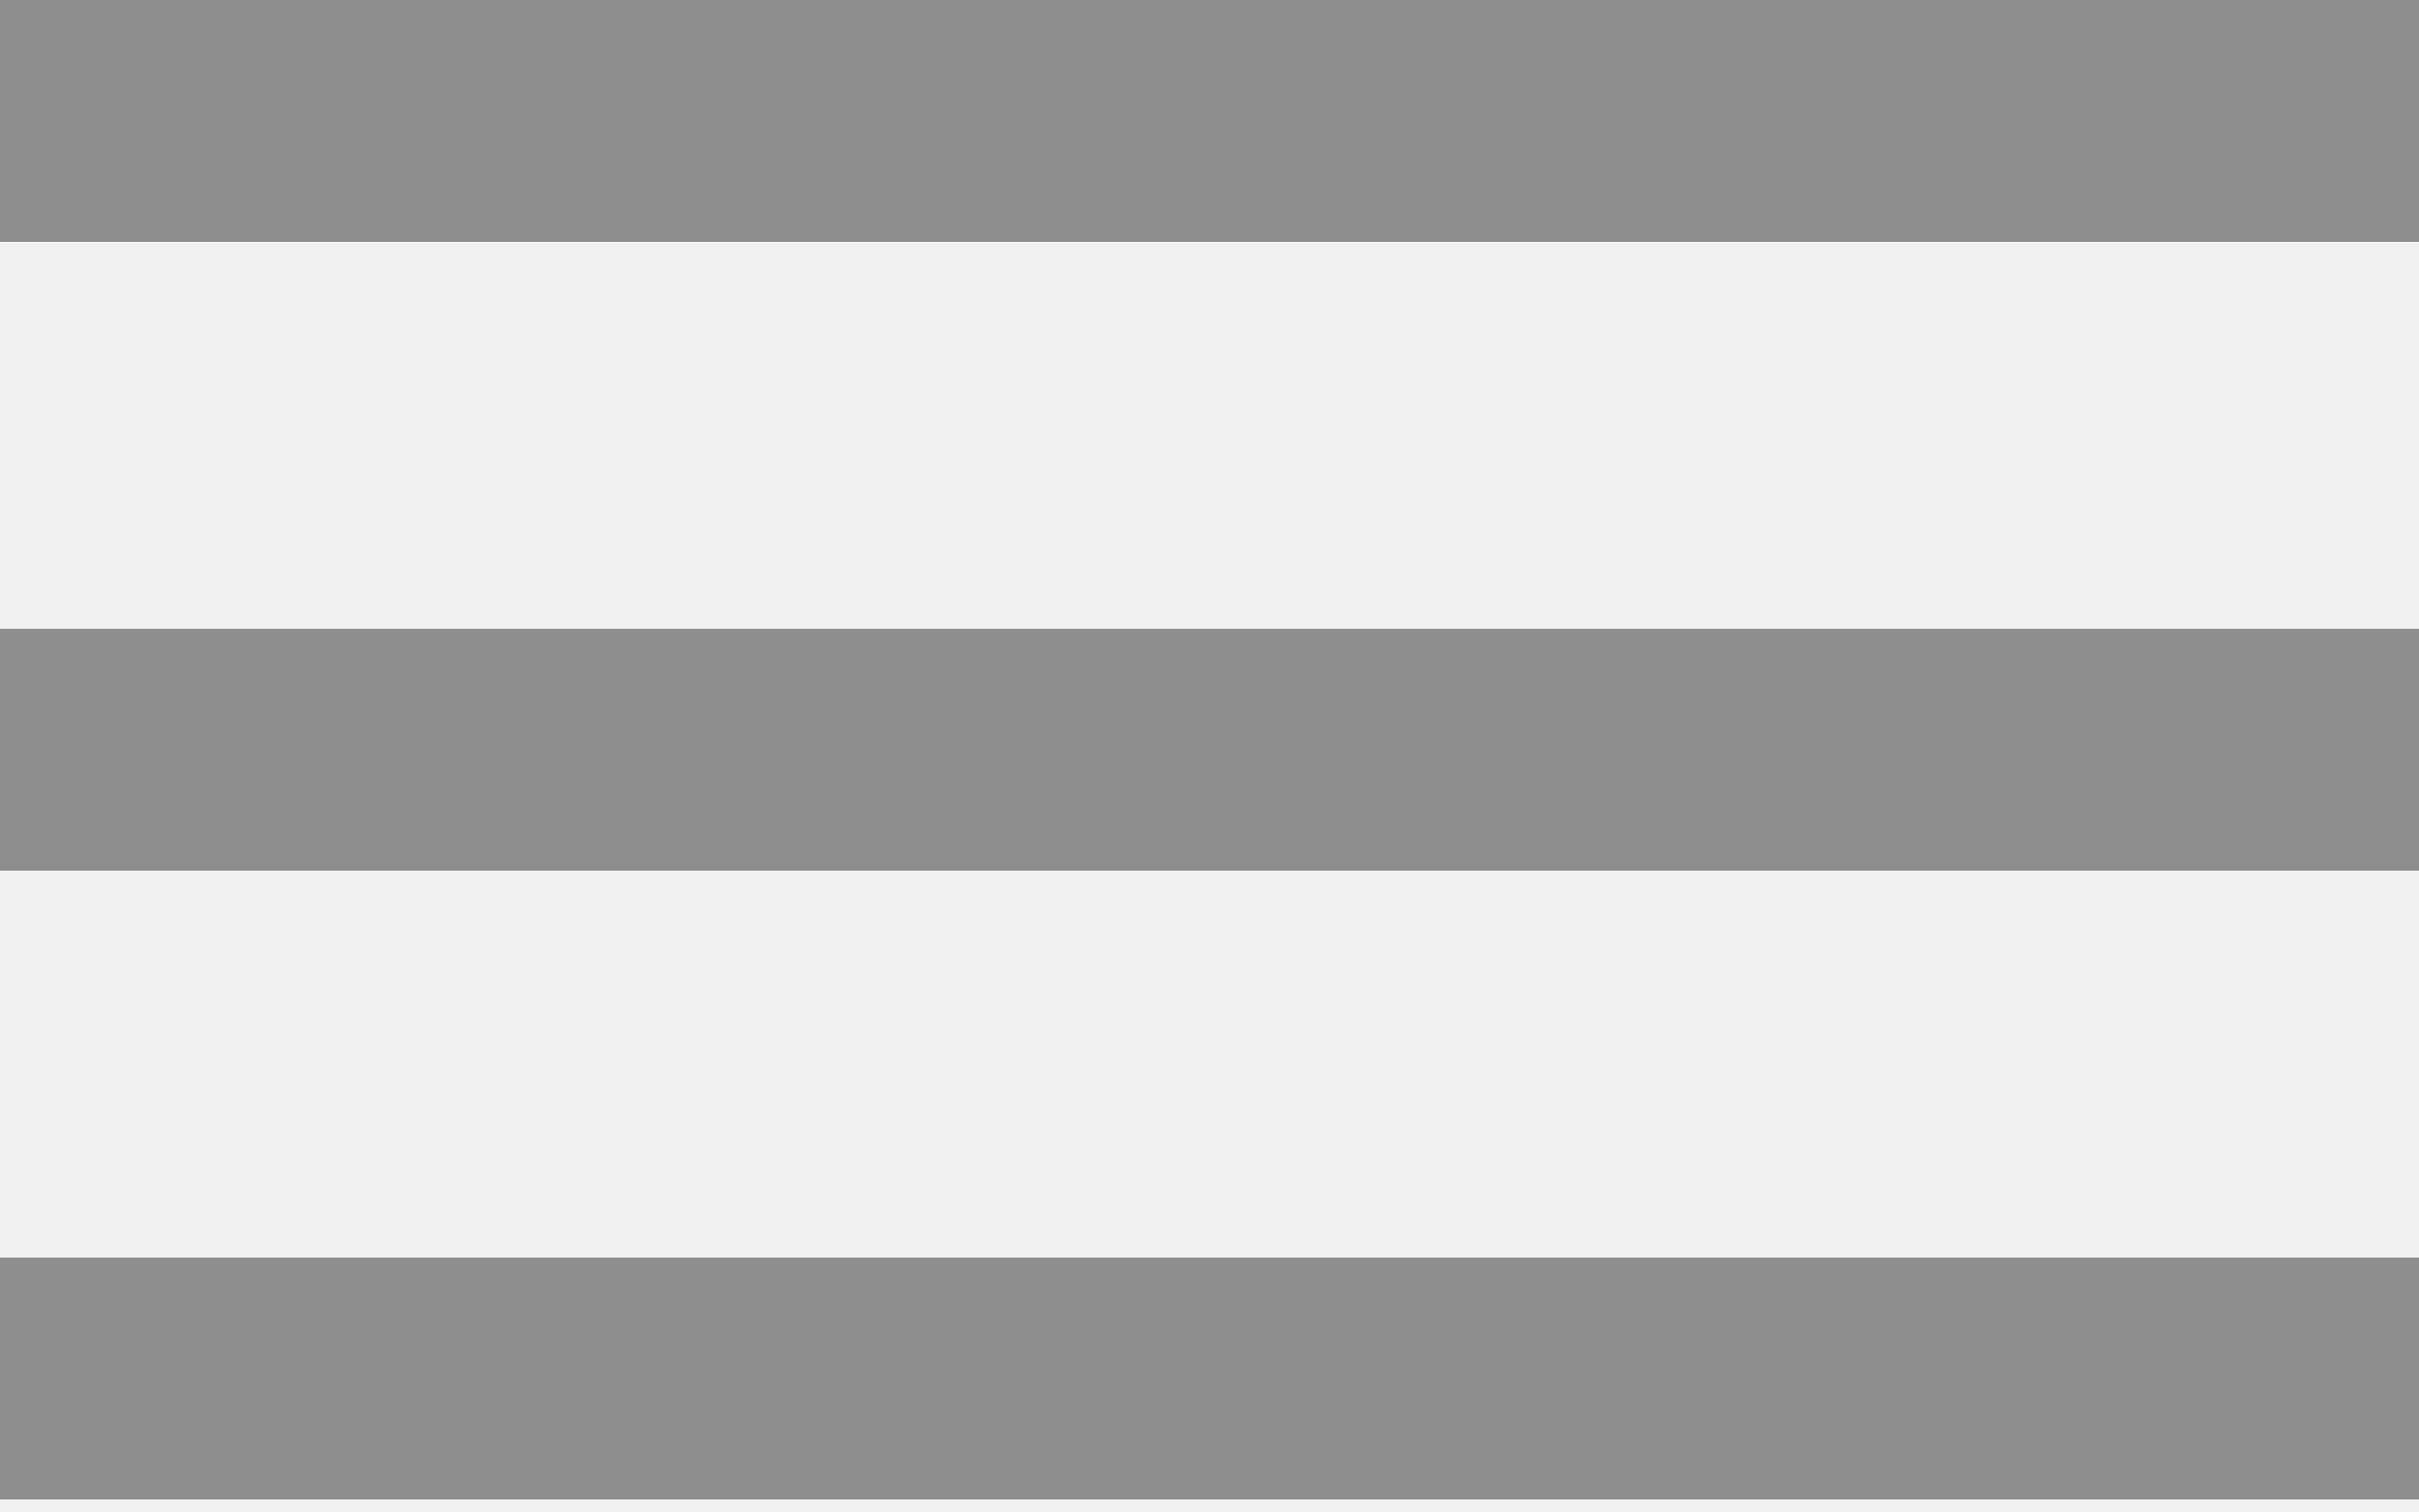
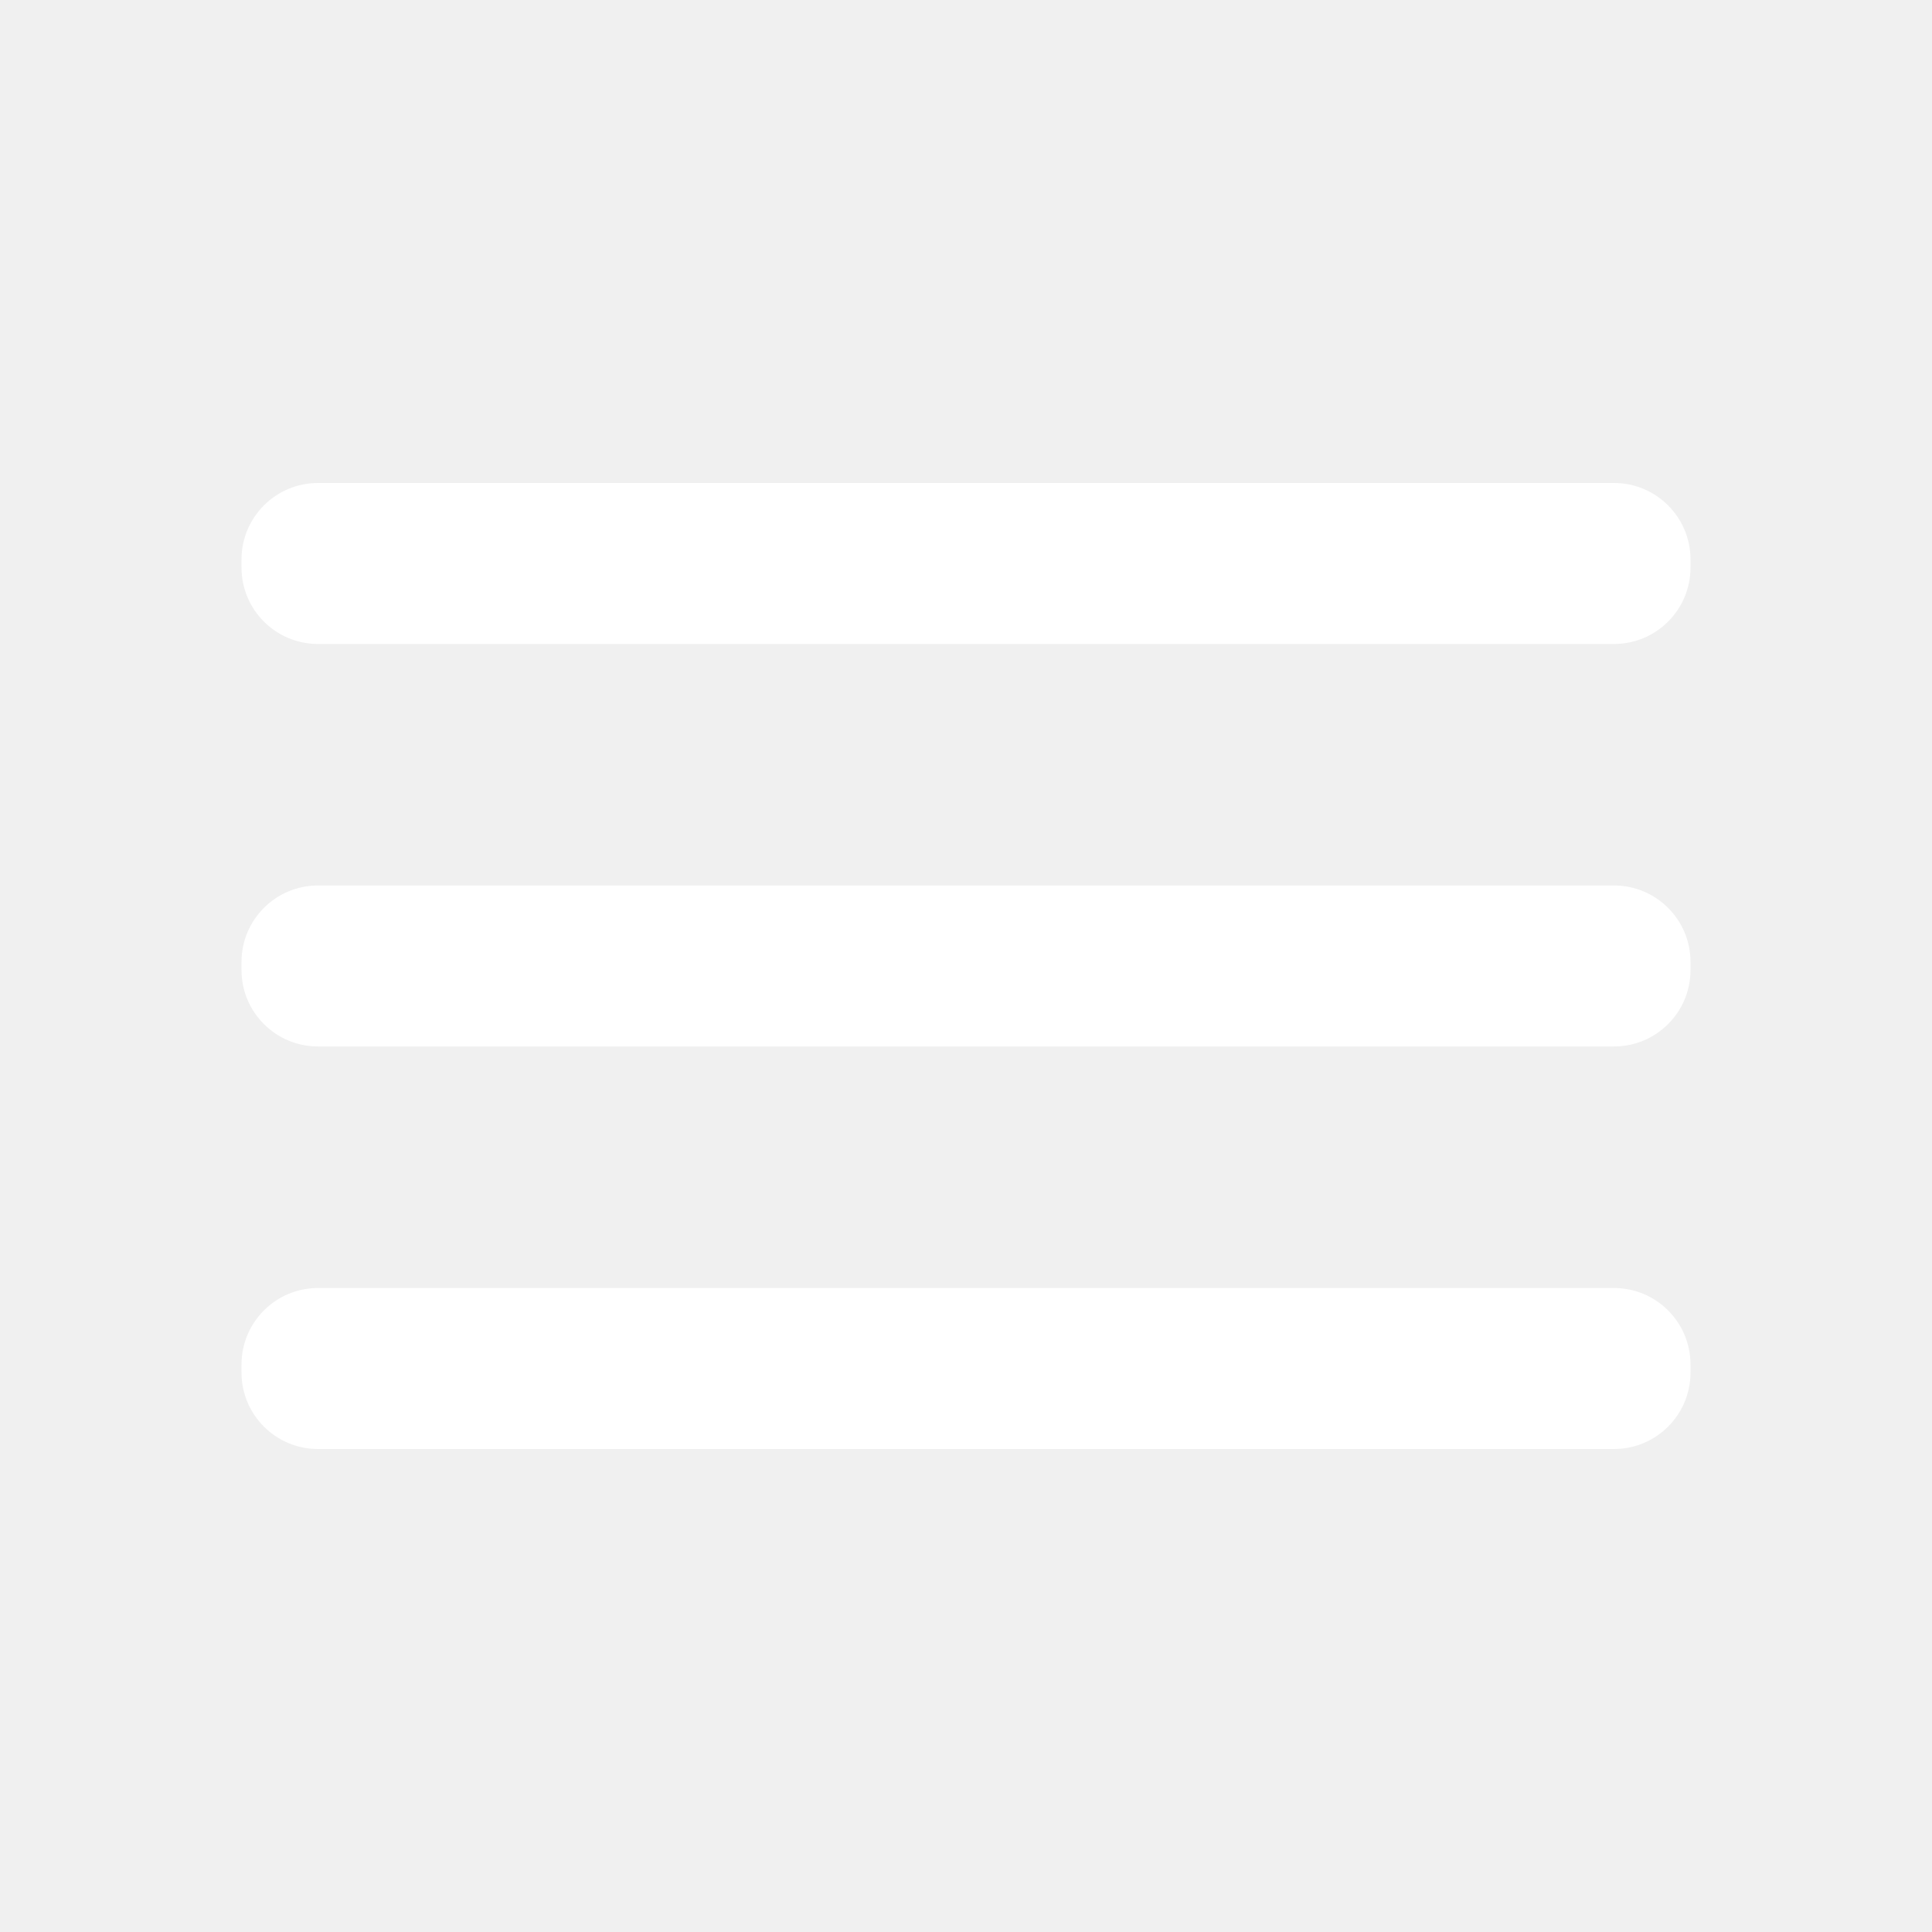
- <svg xmlns="http://www.w3.org/2000/svg" width="40" height="25" viewBox="0 0 40 25" fill="#8E8E8E">
-   <rect width="40" height="4" fill="current" />
-   <rect y="10.4" width="40" height="4" fill="current" />
-   <rect y="20.8" width="40" height="4" fill="current" />
+ <svg xmlns="http://www.w3.org/2000/svg" width="34" height="34" viewBox="0 0 34 34" fill="none">
+   <path d="M28.404 15.583H5.596C4.853 15.583 4.25 16.186 4.25 16.929V17.07C4.25 17.814 4.853 18.416 5.596 18.416H28.404C29.147 18.416 29.75 17.814 29.75 17.07V16.929C29.75 16.186 29.147 15.583 28.404 15.583Z" fill="white" />
+   <path d="M28.404 22.667H5.596C4.853 22.667 4.25 23.27 4.25 24.013V24.154C4.25 24.898 4.853 25.5 5.596 25.5H28.404C29.147 25.5 29.75 24.898 29.75 24.154V24.013C29.75 23.27 29.147 22.667 28.404 22.667Z" fill="white" />
+   <path d="M28.404 8.5H5.596C4.853 8.5 4.25 9.103 4.25 9.846V9.988C4.25 10.731 4.853 11.333 5.596 11.333H28.404C29.147 11.333 29.75 10.731 29.75 9.988V9.846C29.75 9.103 29.147 8.5 28.404 8.5Z" fill="white" />
</svg>
